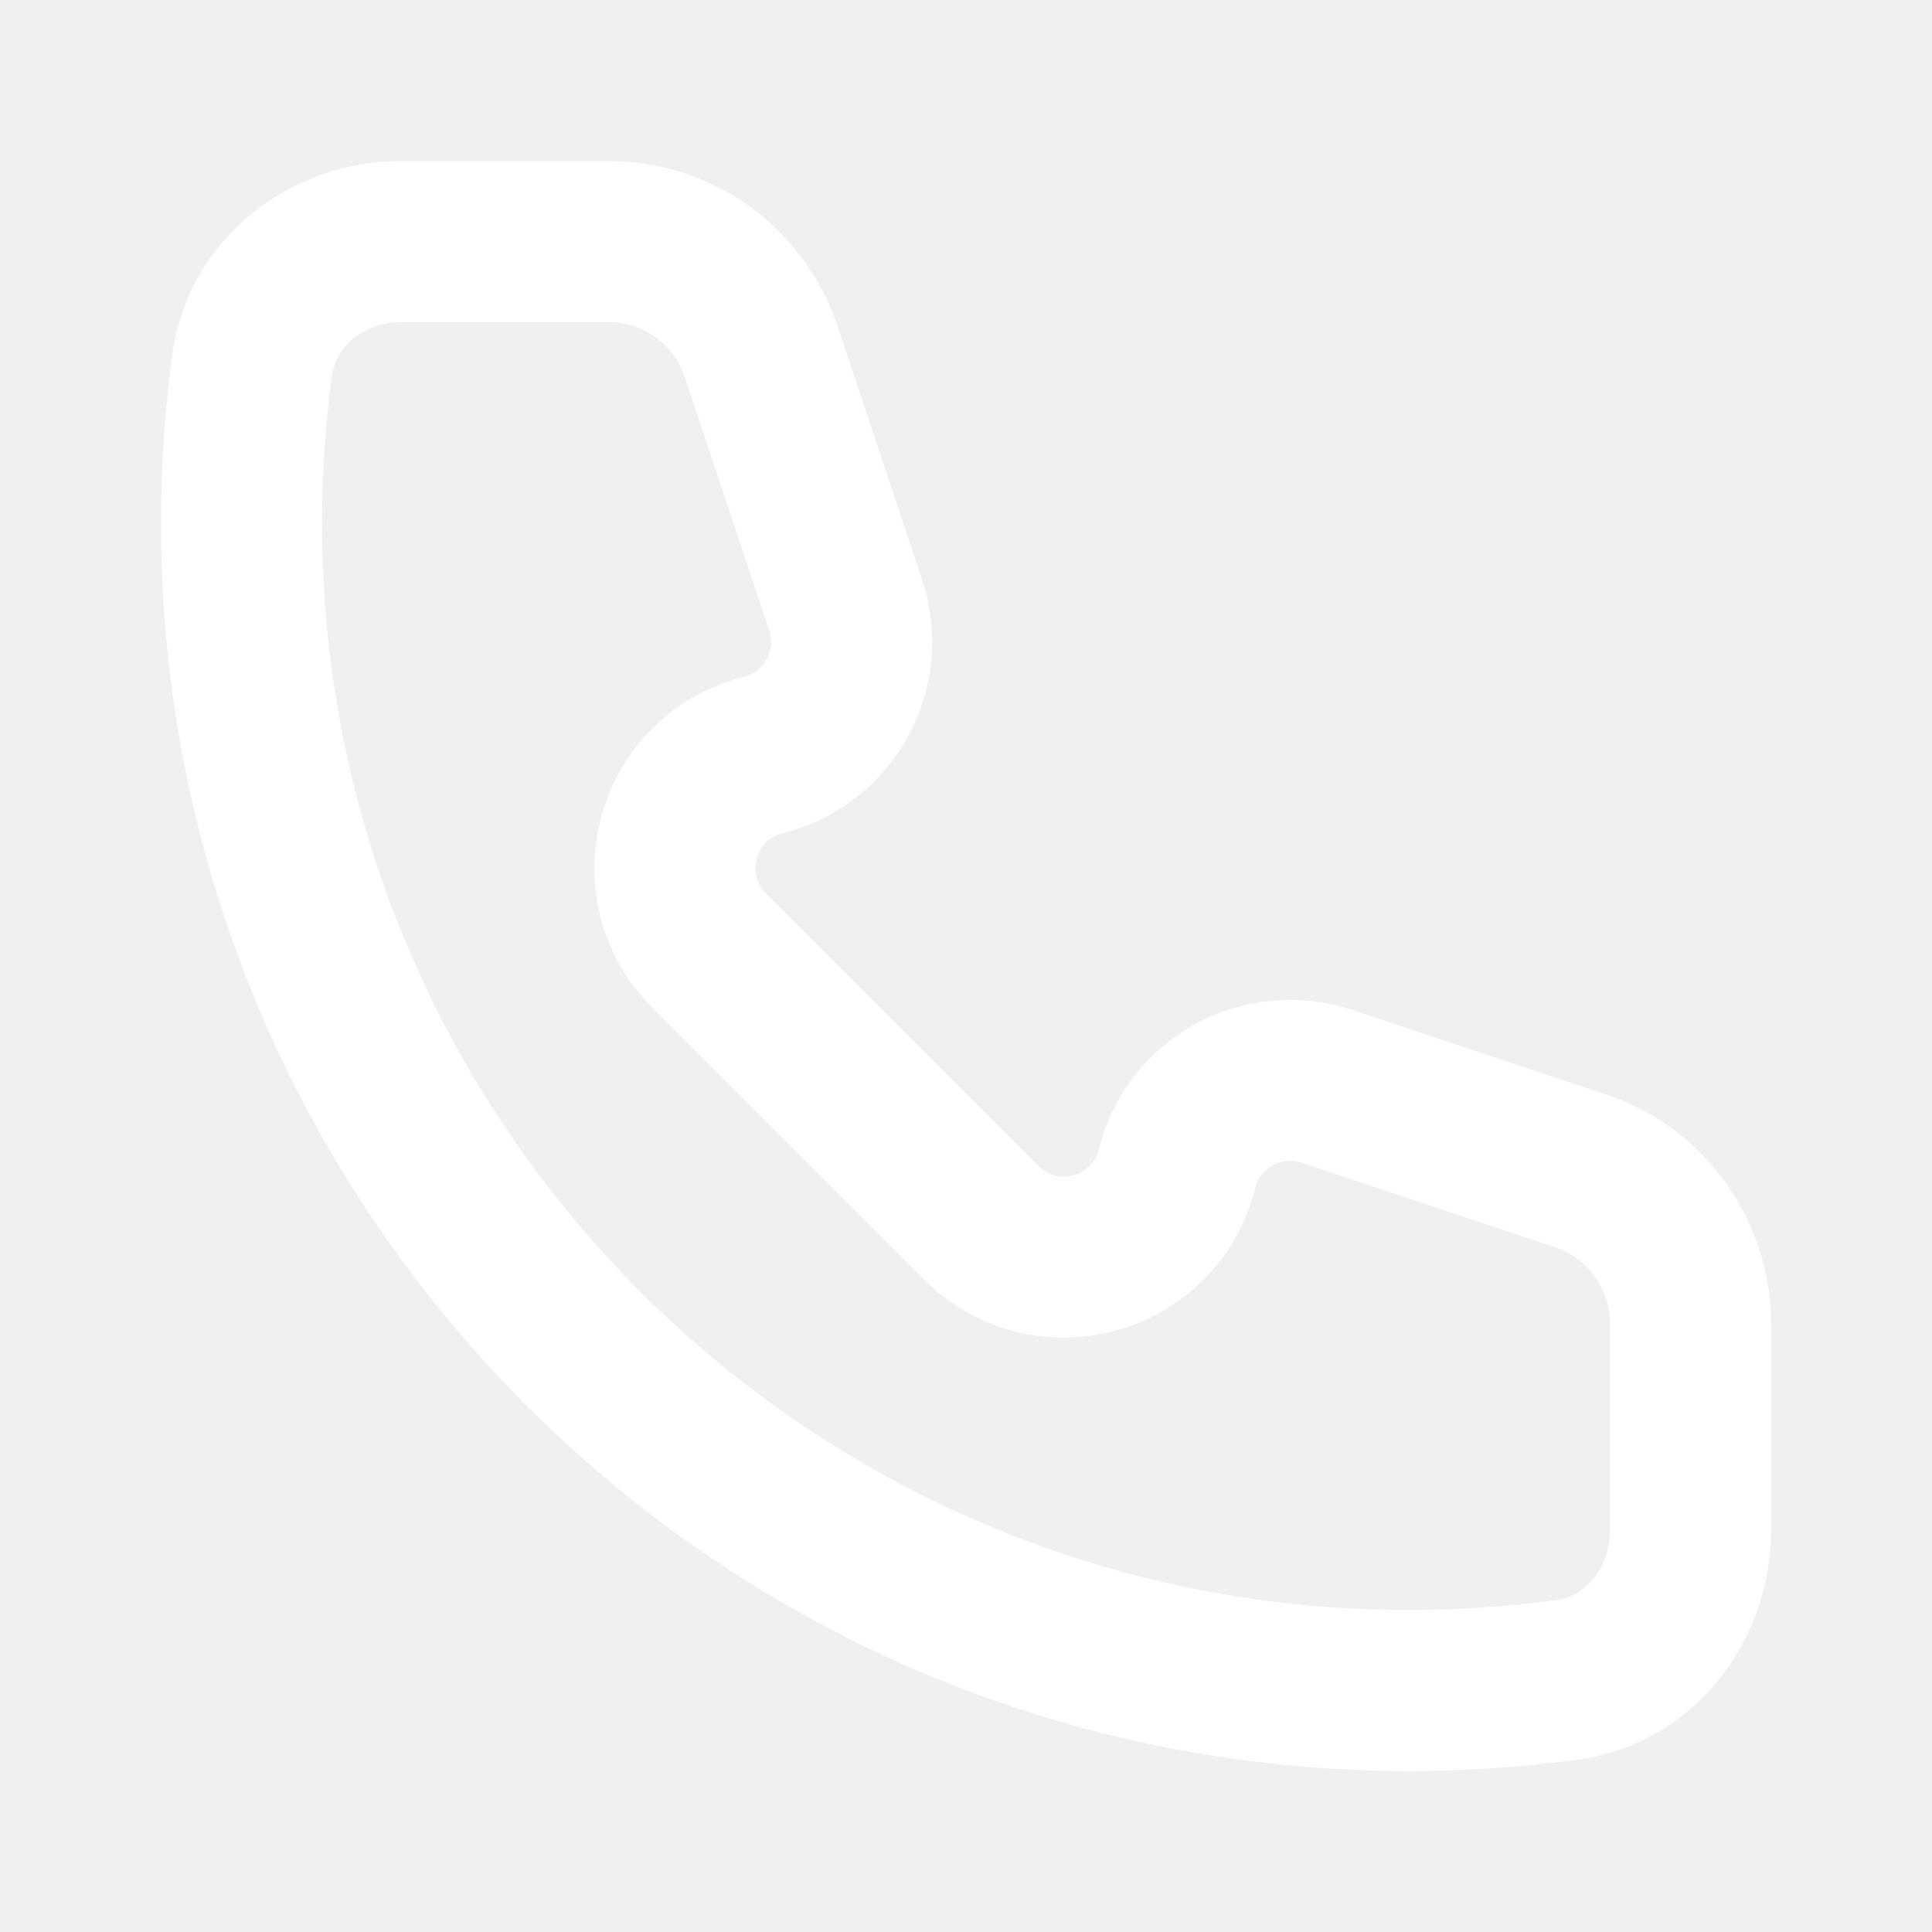
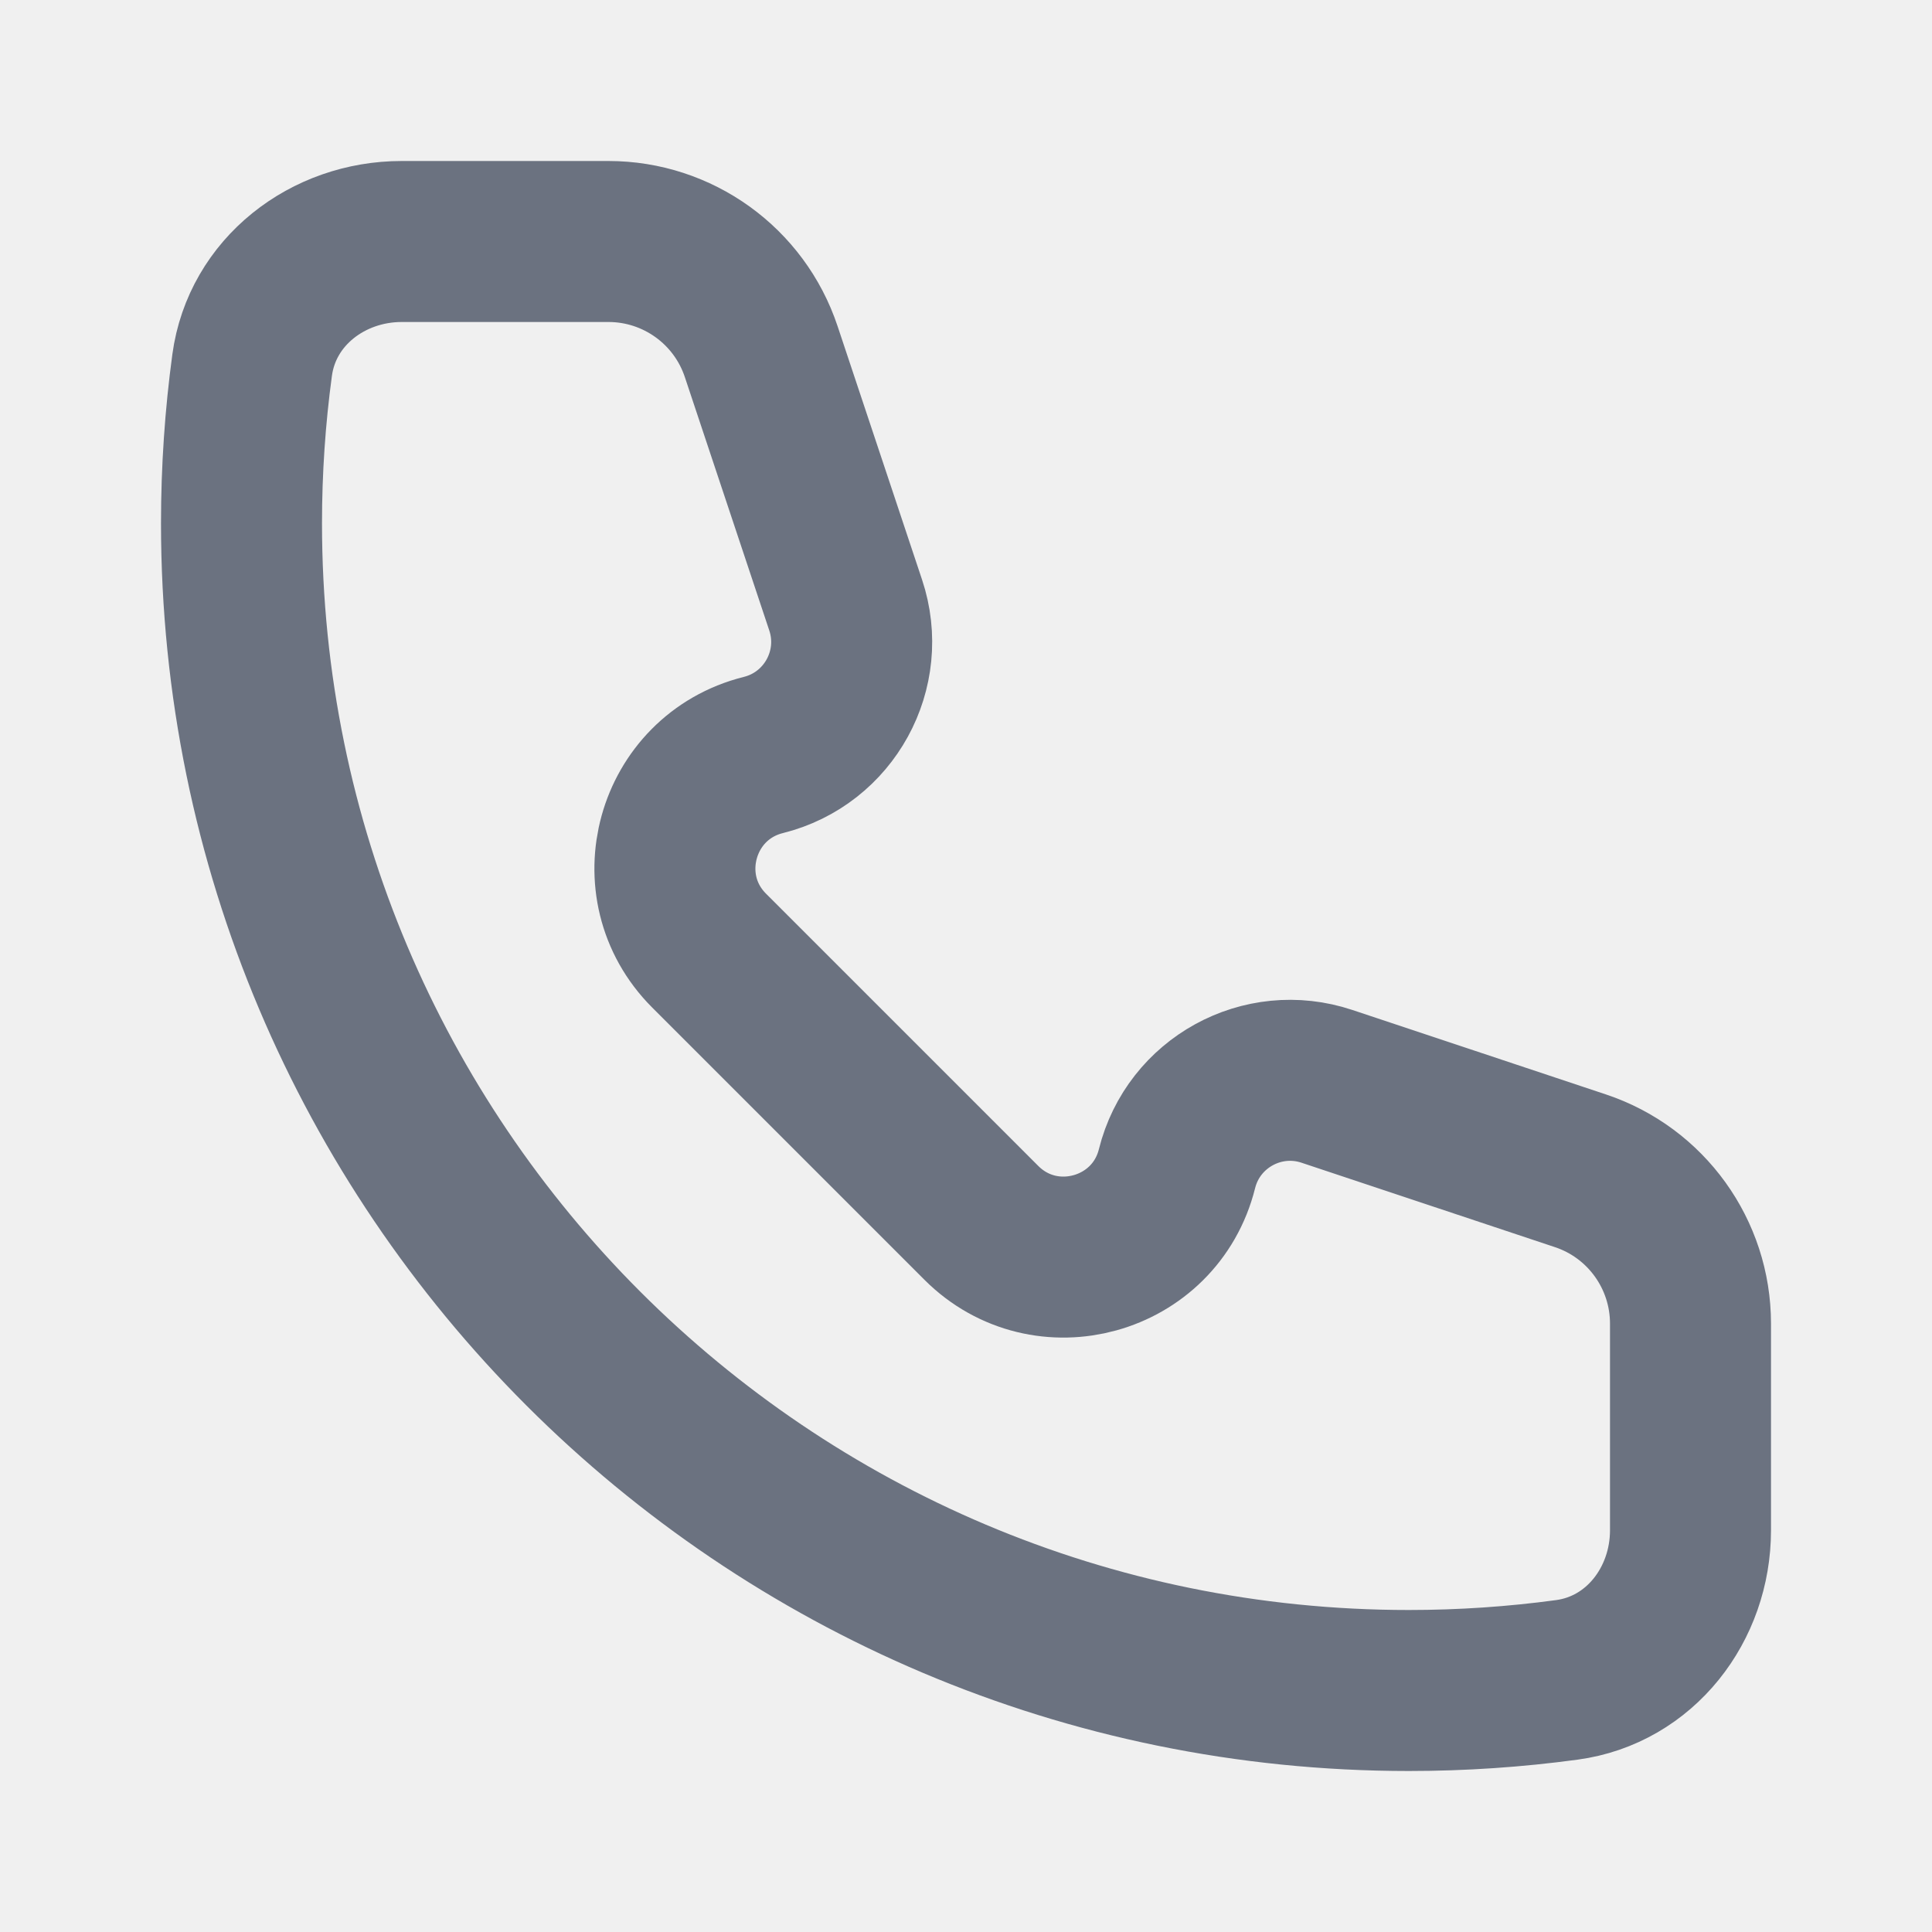
<svg xmlns="http://www.w3.org/2000/svg" viewBox="0 0 24 24" fill="none">
  <g id="SVGRepo_bgCarrier" stroke-width="0" />
  <g id="SVGRepo_tracerCarrier" stroke-linecap="round" stroke-linejoin="round" />
  <g id="SVGRepo_iconCarrier">
-     <path d="M3 6.5C3 14.508 9.492 21 17.5 21C18.166 21 18.822 20.955 19.464 20.868C20.375 20.745 21 19.929 21 19.01V16.442C21 15.581 20.449 14.816 19.633 14.544L16.484 13.495C15.684 13.228 14.825 13.699 14.621 14.518C14.348 15.61 12.987 15.987 12.191 15.191L8.809 11.809C8.013 11.013 8.39 9.653 9.482 9.379C10.301 9.175 10.772 8.316 10.505 7.516L9.456 4.368C9.184 3.551 8.419 3 7.558 3H4.99C4.071 3 3.255 3.625 3.132 4.536C3.045 5.178 3 5.834 3 6.5Z" stroke="#ffffff" stroke-width="2" stroke-linejoin="round" />
+     <path d="M3 6.5C3 14.508 9.492 21 17.5 21C18.166 21 18.822 20.955 19.464 20.868C20.375 20.745 21 19.929 21 19.01V16.442C21 15.581 20.449 14.816 19.633 14.544L16.484 13.495C15.684 13.228 14.825 13.699 14.621 14.518C14.348 15.61 12.987 15.987 12.191 15.191L8.809 11.809C8.013 11.013 8.39 9.653 9.482 9.379C10.301 9.175 10.772 8.316 10.505 7.516L9.456 4.368C9.184 3.551 8.419 3 7.558 3H4.99C4.071 3 3.255 3.625 3.132 4.536C3.045 5.178 3 5.834 3 6.5Z" stroke="#6b7280" stroke-width="2" stroke-linejoin="round" />
  </g>
</svg>
